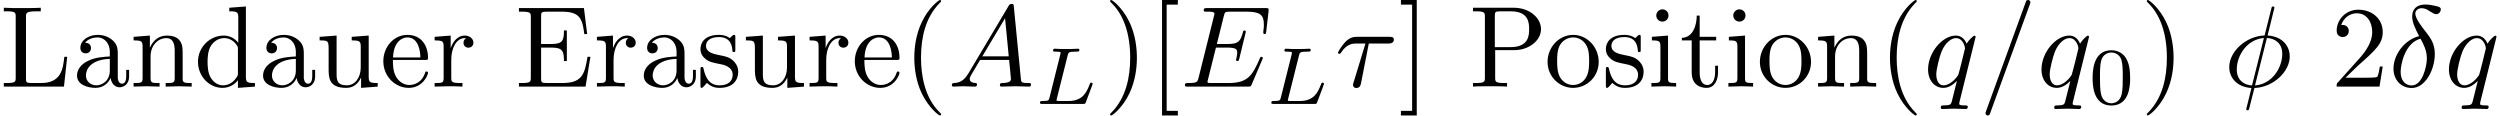
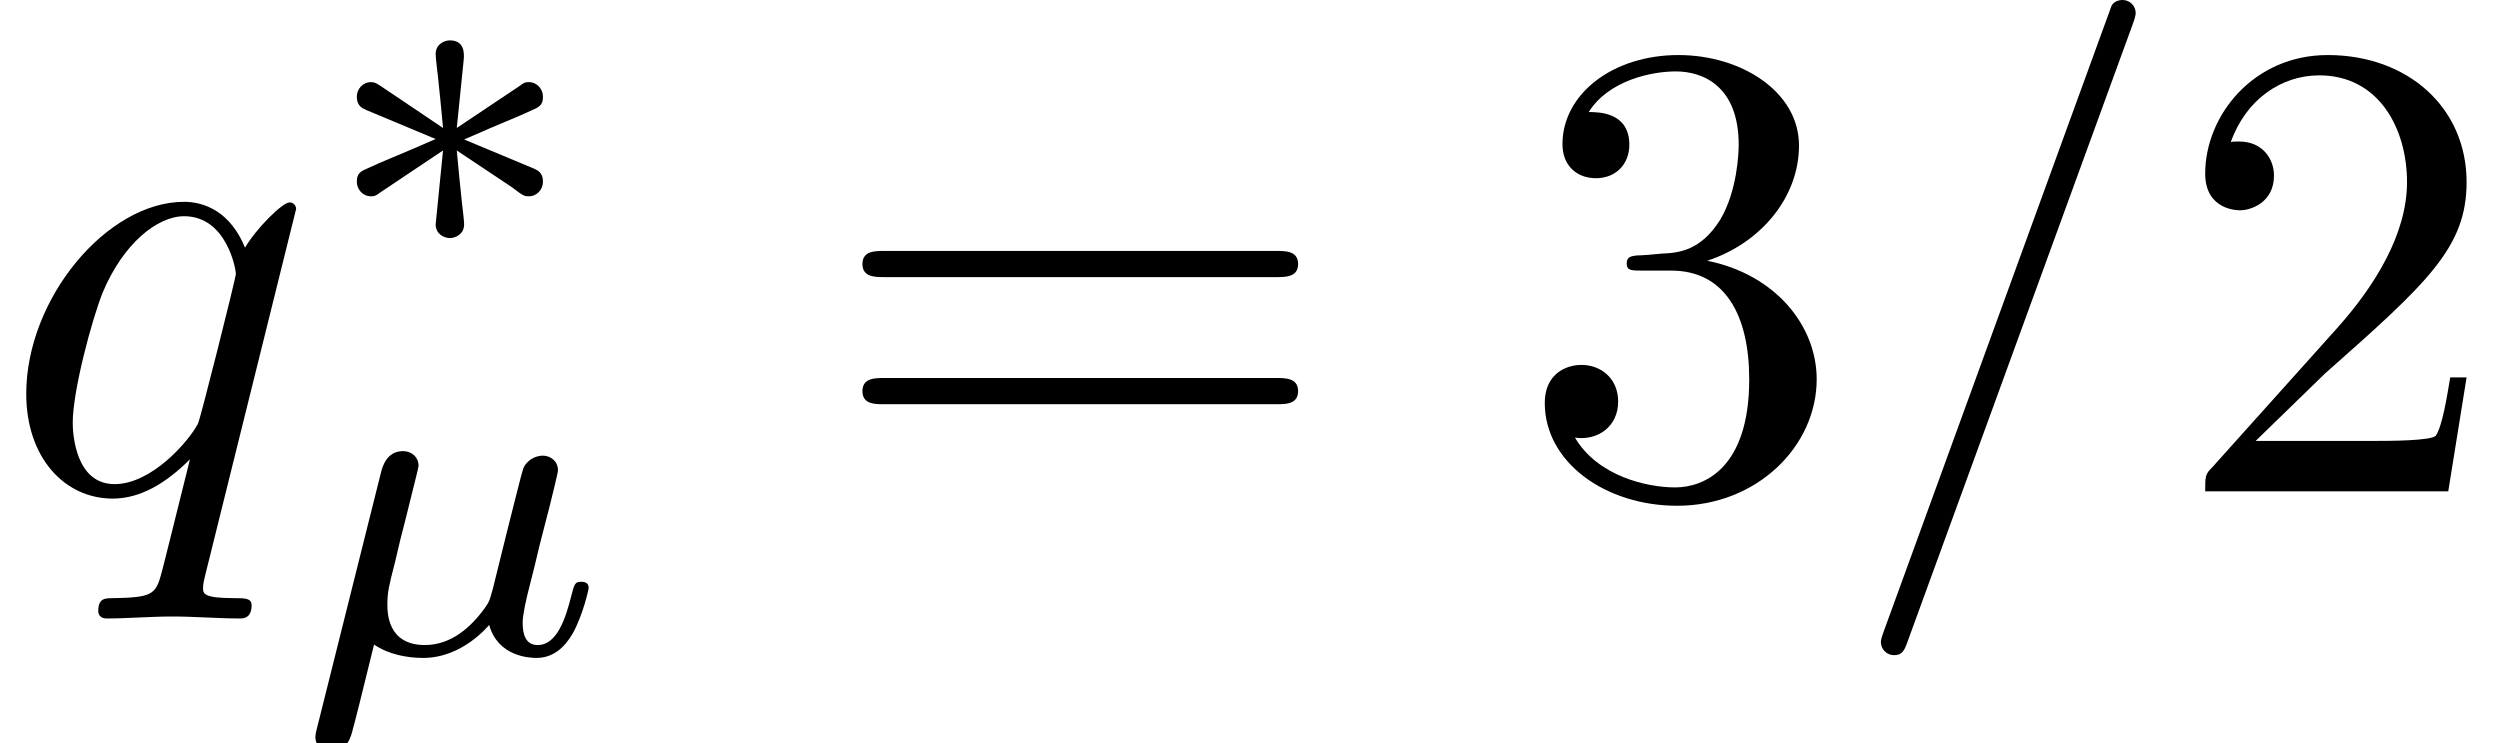
- <svg xmlns="http://www.w3.org/2000/svg" xmlns:xlink="http://www.w3.org/1999/xlink" version="1.1" width="215.704pt" height="9.963pt" viewBox="-72 -72 215.704 9.963">
+ <svg xmlns="http://www.w3.org/2000/svg" xmlns:xlink="http://www.w3.org/1999/xlink" version="1.1" width="38.017pt" height="11.291pt" viewBox="-72 -72 38.017 11.291">
  <defs>
-     <path id="g0-14" d="M2.63-4.354C1.385-4.055 .418-2.76 .418-1.554C.418-.598 1.056 .12 1.993 .12C3.158 .12 3.985-1.445 3.985-2.819C3.985-3.726 3.587-4.224 3.248-4.672C2.889-5.121 2.301-5.868 2.301-6.306C2.301-6.526 2.501-6.765 2.849-6.765C3.148-6.765 3.347-6.635 3.557-6.496C3.756-6.376 3.955-6.247 4.105-6.247C4.354-6.247 4.503-6.486 4.503-6.645C4.503-6.864 4.344-6.894 3.985-6.974C3.467-7.083 3.328-7.083 3.168-7.083C2.391-7.083 2.032-6.655 2.032-6.057C2.032-5.519 2.321-4.961 2.63-4.354ZM2.75-4.134C2.999-3.676 3.298-3.138 3.298-2.421C3.298-1.763 2.919-.1 1.993-.1C1.445-.1 1.036-.518 1.036-1.275C1.036-1.903 1.405-3.776 2.75-4.134Z" />
-     <path id="g0-28" d="M2.929-3.716H4.603C4.732-3.716 5.091-3.716 5.091-4.055C5.091-4.294 4.882-4.294 4.692-4.294H1.903C1.704-4.294 1.315-4.294 .877-3.826C.548-3.467 .269-2.989 .269-2.929C.269-2.919 .269-2.829 .389-2.829C.468-2.829 .488-2.869 .548-2.949C1.036-3.716 1.604-3.716 1.813-3.716H2.64L1.664-.518C1.624-.399 1.564-.189 1.564-.149C1.564-.04 1.634 .12 1.853 .12C2.182 .12 2.232-.159 2.262-.309L2.929-3.716Z" />
-     <path id="g0-30" d="M4.354-6.675C4.354-6.695 4.384-6.804 4.384-6.814S4.384-6.914 4.264-6.914C4.164-6.914 4.154-6.884 4.115-6.715L3.537-4.413C1.953-4.364 .488-3.039 .488-1.684C.488-.737 1.186 .05 2.401 .12C2.321 .428 2.252 .747 2.172 1.056C2.052 1.524 1.953 1.903 1.953 1.933C1.953 2.032 2.022 2.042 2.072 2.042S2.142 2.032 2.172 2.002C2.192 1.983 2.252 1.743 2.281 1.604L2.66 .12C4.264 .07 5.709-1.275 5.709-2.61C5.709-3.397 5.181-4.314 3.796-4.413L4.354-6.675ZM2.451-.1C1.853-.13 1.136-.478 1.136-1.474C1.136-2.67 1.993-4.065 3.477-4.194L2.451-.1ZM3.736-4.194C4.493-4.154 5.061-3.696 5.061-2.819C5.061-1.644 4.204-.219 2.71-.1L3.736-4.194Z" />
-     <path id="g0-61" d="M4.374-7.093C4.423-7.223 4.423-7.263 4.423-7.273C4.423-7.382 4.334-7.472 4.224-7.472C4.154-7.472 4.085-7.442 4.055-7.382L.598 2.112C.548 2.242 .548 2.281 .548 2.291C.548 2.401 .638 2.491 .747 2.491C.877 2.491 .907 2.421 .966 2.252L4.374-7.093Z" />
-     <path id="g0-65" d="M1.783-1.146C1.385-.478 .996-.339 .558-.309C.438-.299 .349-.299 .349-.11C.349-.05 .399 0 .478 0C.747 0 1.056-.03 1.335-.03C1.664-.03 2.012 0 2.331 0C2.391 0 2.521 0 2.521-.189C2.521-.299 2.431-.309 2.361-.309C2.132-.329 1.893-.408 1.893-.658C1.893-.777 1.953-.887 2.032-1.026L2.79-2.301H5.29C5.31-2.092 5.45-.737 5.45-.638C5.45-.339 4.932-.309 4.732-.309C4.593-.309 4.493-.309 4.493-.11C4.493 0 4.613 0 4.633 0C5.041 0 5.469-.03 5.878-.03C6.127-.03 6.755 0 7.004 0C7.064 0 7.183 0 7.183-.199C7.183-.309 7.083-.309 6.954-.309C6.336-.309 6.336-.379 6.306-.667L5.699-6.894C5.679-7.093 5.679-7.133 5.509-7.133C5.35-7.133 5.31-7.064 5.25-6.964L1.783-1.146ZM2.979-2.61L4.941-5.898L5.26-2.61H2.979Z" />
-     <path id="g0-69" d="M7.054-2.321C7.073-2.371 7.103-2.441 7.103-2.461C7.103-2.471 7.103-2.57 6.984-2.57C6.894-2.57 6.874-2.511 6.854-2.451C6.207-.976 5.838-.309 4.134-.309H2.68C2.54-.309 2.521-.309 2.461-.319C2.361-.329 2.331-.339 2.331-.418C2.331-.448 2.331-.468 2.381-.648L3.059-3.367H4.045C4.892-3.367 4.892-3.158 4.892-2.909C4.892-2.839 4.892-2.72 4.822-2.421C4.802-2.371 4.792-2.341 4.792-2.311C4.792-2.262 4.832-2.202 4.922-2.202C5.001-2.202 5.031-2.252 5.071-2.401L5.639-4.732C5.639-4.792 5.589-4.842 5.519-4.842C5.43-4.842 5.41-4.782 5.38-4.663C5.171-3.905 4.991-3.676 4.075-3.676H3.138L3.736-6.077C3.826-6.426 3.836-6.466 4.274-6.466H5.679C6.894-6.466 7.193-6.177 7.193-5.36C7.193-5.121 7.193-5.101 7.153-4.832C7.153-4.772 7.143-4.702 7.143-4.653S7.173-4.533 7.263-4.533C7.372-4.533 7.382-4.593 7.402-4.782L7.601-6.506C7.631-6.775 7.582-6.775 7.333-6.775H2.301C2.102-6.775 2.002-6.775 2.002-6.575C2.002-6.466 2.092-6.466 2.281-6.466C2.65-6.466 2.929-6.466 2.929-6.286C2.929-6.247 2.929-6.227 2.879-6.047L1.564-.777C1.465-.389 1.445-.309 .658-.309C.488-.309 .379-.309 .379-.12C.379 0 .468 0 .658 0H5.828C6.057 0 6.067-.01 6.137-.169L7.054-2.321Z" />
-     <path id="g0-113" d="M4.503-4.294C4.503-4.334 4.473-4.394 4.403-4.394C4.294-4.394 3.895-3.995 3.726-3.706C3.507-4.244 3.118-4.403 2.8-4.403C1.624-4.403 .399-2.929 .399-1.484C.399-.508 .986 .11 1.714 .11C2.142 .11 2.531-.13 2.889-.488C2.8-.139 2.471 1.205 2.441 1.295C2.361 1.574 2.281 1.614 1.724 1.624C1.594 1.624 1.494 1.624 1.494 1.823C1.494 1.833 1.494 1.933 1.624 1.933C1.943 1.933 2.291 1.903 2.62 1.903C2.959 1.903 3.318 1.933 3.646 1.933C3.696 1.933 3.826 1.933 3.826 1.733C3.826 1.624 3.726 1.624 3.567 1.624C3.088 1.624 3.088 1.554 3.088 1.465C3.088 1.395 3.108 1.335 3.128 1.245L4.503-4.294ZM1.743-.11C1.146-.11 1.106-.877 1.106-1.046C1.106-1.524 1.395-2.61 1.564-3.029C1.873-3.766 2.391-4.184 2.8-4.184C3.447-4.184 3.587-3.377 3.587-3.308C3.587-3.248 3.039-1.066 3.009-1.026C2.859-.747 2.301-.11 1.743-.11Z" />
-     <path id="g1-76" d="M2.873-4.191C2.936-4.442 2.957-4.512 3.599-4.512C3.815-4.512 3.884-4.512 3.884-4.666C3.884-4.672 3.877-4.763 3.766-4.763C3.605-4.763 3.417-4.749 3.25-4.742C3.075-4.735 2.866-4.735 2.692-4.735C2.545-4.735 2.357-4.742 2.211-4.742S1.897-4.763 1.757-4.763C1.716-4.763 1.611-4.763 1.611-4.61C1.611-4.512 1.695-4.512 1.834-4.512C1.841-4.512 1.974-4.512 2.099-4.498C2.246-4.484 2.26-4.47 2.26-4.4C2.26-4.387 2.26-4.352 2.232-4.247L1.304-.544C1.241-.307 1.227-.251 .69-.251C.572-.251 .481-.251 .481-.105C.481 0 .565 0 .69 0H4.198C4.373 0 4.38-.007 4.435-.139C4.505-.328 5.028-1.681 5.028-1.736C5.028-1.757 5.014-1.834 4.91-1.834C4.826-1.834 4.812-1.799 4.77-1.688C4.505-1.025 4.198-.251 2.922-.251H2.134C1.918-.251 1.911-.258 1.911-.321C1.911-.328 1.911-.363 1.939-.467L2.873-4.191Z" />
-     <path id="g2-40" d="M3.298 2.391C3.298 2.361 3.298 2.341 3.128 2.172C1.883 .917 1.564-.966 1.564-2.491C1.564-4.224 1.943-5.958 3.168-7.203C3.298-7.323 3.298-7.342 3.298-7.372C3.298-7.442 3.258-7.472 3.198-7.472C3.098-7.472 2.202-6.795 1.614-5.529C1.106-4.433 .986-3.328 .986-2.491C.986-1.714 1.096-.508 1.644 .618C2.242 1.843 3.098 2.491 3.198 2.491C3.258 2.491 3.298 2.461 3.298 2.391Z" />
-     <path id="g2-41" d="M2.879-2.491C2.879-3.268 2.77-4.473 2.222-5.599C1.624-6.824 .767-7.472 .667-7.472C.608-7.472 .568-7.432 .568-7.372C.568-7.342 .568-7.323 .757-7.143C1.733-6.157 2.301-4.573 2.301-2.491C2.301-.787 1.933 .966 .697 2.222C.568 2.341 .568 2.361 .568 2.391C.568 2.451 .608 2.491 .667 2.491C.767 2.491 1.664 1.813 2.252 .548C2.76-.548 2.879-1.654 2.879-2.491Z" />
-     <path id="g2-50" d="M1.265-.767L2.321-1.793C3.875-3.168 4.473-3.706 4.473-4.702C4.473-5.838 3.577-6.635 2.361-6.635C1.235-6.635 .498-5.719 .498-4.832C.498-4.274 .996-4.274 1.026-4.274C1.196-4.274 1.544-4.394 1.544-4.802C1.544-5.061 1.365-5.32 1.016-5.32C.936-5.32 .917-5.32 .887-5.31C1.116-5.958 1.654-6.326 2.232-6.326C3.138-6.326 3.567-5.519 3.567-4.702C3.567-3.905 3.068-3.118 2.521-2.501L.608-.369C.498-.259 .498-.239 .498 0H4.194L4.473-1.733H4.224C4.174-1.435 4.105-.996 4.005-.847C3.935-.767 3.278-.767 3.059-.767H1.265Z" />
-     <path id="g2-69" d="M1.355-.777C1.355-.418 1.335-.309 .568-.309H.329V0H6.077L6.496-2.57H6.247C5.998-1.036 5.768-.309 4.055-.309H2.73C2.262-.309 2.242-.379 2.242-.707V-3.367H3.138C4.105-3.367 4.214-3.049 4.214-2.202H4.463V-4.842H4.214C4.214-3.985 4.105-3.676 3.138-3.676H2.242V-6.067C2.242-6.396 2.262-6.466 2.73-6.466H4.015C5.539-6.466 5.808-5.918 5.968-4.533H6.217L5.938-6.775H.329V-6.466H.568C1.335-6.466 1.355-6.356 1.355-5.998V-.777Z" />
-     <path id="g2-76" d="M5.798-2.57H5.549C5.44-1.554 5.3-.309 3.547-.309H2.73C2.262-.309 2.242-.379 2.242-.707V-6.017C2.242-6.356 2.242-6.496 3.188-6.496H3.517V-6.804C3.158-6.775 2.252-6.775 1.843-6.775C1.455-6.775 .677-6.775 .329-6.804V-6.496H.568C1.335-6.496 1.355-6.386 1.355-6.027V-.777C1.355-.418 1.335-.309 .568-.309H.329V0H5.519L5.798-2.57Z" />
-     <path id="g2-80" d="M2.262-3.148H3.945C5.141-3.148 6.217-3.955 6.217-4.951C6.217-5.928 5.23-6.804 3.866-6.804H.349V-6.496H.588C1.355-6.496 1.375-6.386 1.375-6.027V-.777C1.375-.418 1.355-.309 .588-.309H.349V0C.697-.03 1.435-.03 1.813-.03S2.939-.03 3.288 0V-.309H3.049C2.281-.309 2.262-.418 2.262-.777V-3.148ZM2.232-3.407V-6.097C2.232-6.426 2.252-6.496 2.72-6.496H3.606C5.191-6.496 5.191-5.44 5.191-4.951C5.191-4.483 5.191-3.407 3.606-3.407H2.232Z" />
-     <path id="g2-91" d="M2.54 2.491V2.092H1.574V-7.073H2.54V-7.472H1.176V2.491H2.54Z" />
-     <path id="g2-93" d="M1.584-7.472H.219V-7.073H1.186V2.092H.219V2.491H1.584V-7.472Z" />
-     <path id="g2-97" d="M3.318-.757C3.357-.359 3.626 .06 4.095 .06C4.304 .06 4.912-.08 4.912-.887V-1.445H4.663V-.887C4.663-.309 4.413-.249 4.304-.249C3.975-.249 3.935-.697 3.935-.747V-2.74C3.935-3.158 3.935-3.547 3.577-3.915C3.188-4.304 2.69-4.463 2.212-4.463C1.395-4.463 .707-3.995 .707-3.337C.707-3.039 .907-2.869 1.166-2.869C1.445-2.869 1.624-3.068 1.624-3.328C1.624-3.447 1.574-3.776 1.116-3.786C1.385-4.134 1.873-4.244 2.192-4.244C2.68-4.244 3.248-3.856 3.248-2.969V-2.6C2.74-2.57 2.042-2.54 1.415-2.242C.667-1.903 .418-1.385 .418-.946C.418-.139 1.385 .11 2.012 .11C2.67 .11 3.128-.289 3.318-.757ZM3.248-2.391V-1.395C3.248-.448 2.531-.11 2.082-.11C1.594-.11 1.186-.458 1.186-.956C1.186-1.504 1.604-2.331 3.248-2.391Z" />
-     <path id="g2-100" d="M3.786-.548V.11L5.25 0V-.309C4.553-.309 4.473-.379 4.473-.867V-6.914L3.039-6.804V-6.496C3.736-6.496 3.816-6.426 3.816-5.938V-3.786C3.527-4.144 3.098-4.403 2.56-4.403C1.385-4.403 .339-3.427 .339-2.142C.339-.877 1.315 .11 2.451 .11C3.088 .11 3.537-.229 3.786-.548ZM3.786-3.218V-1.176C3.786-.996 3.786-.976 3.676-.807C3.377-.329 2.929-.11 2.501-.11C2.052-.11 1.694-.369 1.455-.747C1.196-1.156 1.166-1.724 1.166-2.132C1.166-2.501 1.186-3.098 1.474-3.547C1.684-3.856 2.062-4.184 2.6-4.184C2.949-4.184 3.367-4.035 3.676-3.587C3.786-3.417 3.786-3.397 3.786-3.218Z" />
-     <path id="g2-101" d="M1.116-2.511C1.176-3.995 2.012-4.244 2.351-4.244C3.377-4.244 3.477-2.899 3.477-2.511H1.116ZM1.106-2.301H3.885C4.105-2.301 4.134-2.301 4.134-2.511C4.134-3.497 3.597-4.463 2.351-4.463C1.196-4.463 .279-3.437 .279-2.192C.279-.857 1.325 .11 2.471 .11C3.686 .11 4.134-.996 4.134-1.186C4.134-1.285 4.055-1.305 4.005-1.305C3.915-1.305 3.895-1.245 3.875-1.166C3.527-.139 2.63-.139 2.531-.139C2.032-.139 1.634-.438 1.405-.807C1.106-1.285 1.106-1.943 1.106-2.301Z" />
-     <path id="g2-105" d="M1.763-4.403L.369-4.294V-3.985C1.016-3.985 1.106-3.925 1.106-3.437V-.757C1.106-.309 .996-.309 .329-.309V0C.648-.01 1.186-.03 1.425-.03C1.773-.03 2.122-.01 2.461 0V-.309C1.803-.309 1.763-.359 1.763-.747V-4.403ZM1.803-6.137C1.803-6.456 1.554-6.665 1.275-6.665C.966-6.665 .747-6.396 .747-6.137C.747-5.868 .966-5.609 1.275-5.609C1.554-5.609 1.803-5.818 1.803-6.137Z" />
-     <path id="g2-110" d="M1.096-3.427V-.757C1.096-.309 .986-.309 .319-.309V0C.667-.01 1.176-.03 1.445-.03C1.704-.03 2.222-.01 2.56 0V-.309C1.893-.309 1.783-.309 1.783-.757V-2.59C1.783-3.626 2.491-4.184 3.128-4.184C3.756-4.184 3.866-3.646 3.866-3.078V-.757C3.866-.309 3.756-.309 3.088-.309V0C3.437-.01 3.945-.03 4.214-.03C4.473-.03 4.991-.01 5.33 0V-.309C4.812-.309 4.563-.309 4.553-.608V-2.511C4.553-3.367 4.553-3.676 4.244-4.035C4.105-4.204 3.776-4.403 3.198-4.403C2.471-4.403 2.002-3.975 1.724-3.357V-4.403L.319-4.294V-3.985C1.016-3.985 1.096-3.915 1.096-3.427Z" />
-     <path id="g2-111" d="M4.692-2.132C4.692-3.407 3.696-4.463 2.491-4.463C1.245-4.463 .279-3.377 .279-2.132C.279-.847 1.315 .11 2.481 .11C3.686 .11 4.692-.867 4.692-2.132ZM2.491-.139C2.062-.139 1.624-.349 1.355-.807C1.106-1.245 1.106-1.853 1.106-2.212C1.106-2.6 1.106-3.138 1.345-3.577C1.614-4.035 2.082-4.244 2.481-4.244C2.919-4.244 3.347-4.025 3.606-3.597S3.866-2.59 3.866-2.212C3.866-1.853 3.866-1.315 3.646-.877C3.427-.428 2.989-.139 2.491-.139Z" />
-     <path id="g2-114" d="M1.664-3.308V-4.403L.279-4.294V-3.985C.976-3.985 1.056-3.915 1.056-3.427V-.757C1.056-.309 .946-.309 .279-.309V0C.667-.01 1.136-.03 1.415-.03C1.813-.03 2.281-.03 2.68 0V-.309H2.471C1.733-.309 1.714-.418 1.714-.777V-2.311C1.714-3.298 2.132-4.184 2.889-4.184C2.959-4.184 2.979-4.184 2.999-4.174C2.969-4.164 2.77-4.045 2.77-3.786C2.77-3.507 2.979-3.357 3.198-3.357C3.377-3.357 3.626-3.477 3.626-3.796S3.318-4.403 2.889-4.403C2.162-4.403 1.803-3.736 1.664-3.308Z" />
-     <path id="g2-115" d="M2.072-1.933C2.291-1.893 3.108-1.733 3.108-1.016C3.108-.508 2.76-.11 1.983-.11C1.146-.11 .787-.677 .598-1.524C.568-1.654 .558-1.694 .458-1.694C.329-1.694 .329-1.624 .329-1.445V-.13C.329 .04 .329 .11 .438 .11C.488 .11 .498 .1 .687-.09C.707-.11 .707-.13 .887-.319C1.325 .1 1.773 .11 1.983 .11C3.128 .11 3.587-.558 3.587-1.275C3.587-1.803 3.288-2.102 3.168-2.222C2.839-2.54 2.451-2.62 2.032-2.7C1.474-2.809 .807-2.939 .807-3.517C.807-3.866 1.066-4.274 1.923-4.274C3.019-4.274 3.068-3.377 3.088-3.068C3.098-2.979 3.188-2.979 3.208-2.979C3.337-2.979 3.337-3.029 3.337-3.218V-4.224C3.337-4.394 3.337-4.463 3.228-4.463C3.178-4.463 3.158-4.463 3.029-4.344C2.999-4.304 2.899-4.214 2.859-4.184C2.481-4.463 2.072-4.463 1.923-4.463C.707-4.463 .329-3.796 .329-3.238C.329-2.889 .488-2.61 .757-2.391C1.076-2.132 1.355-2.072 2.072-1.933Z" />
-     <path id="g2-116" d="M1.724-3.985H3.148V-4.294H1.724V-6.127H1.474C1.465-5.31 1.166-4.244 .189-4.204V-3.985H1.036V-1.235C1.036-.01 1.963 .11 2.321 .11C3.029 .11 3.308-.598 3.308-1.235V-1.803H3.059V-1.255C3.059-.518 2.76-.139 2.391-.139C1.724-.139 1.724-1.046 1.724-1.215V-3.985Z" />
-     <path id="g2-117" d="M3.895-.787V.11L5.33 0V-.309C4.633-.309 4.553-.379 4.553-.867V-4.403L3.088-4.294V-3.985C3.786-3.985 3.866-3.915 3.866-3.427V-1.654C3.866-.787 3.387-.11 2.66-.11C1.823-.11 1.783-.578 1.783-1.096V-4.403L.319-4.294V-3.985C1.096-3.985 1.096-3.955 1.096-3.068V-1.574C1.096-.797 1.096 .11 2.61 .11C3.168 .11 3.606-.169 3.895-.787Z" />
-     <path id="g3-48" d="M3.599-2.225C3.599-2.992 3.508-3.543 3.187-4.031C2.971-4.352 2.538-4.631 1.981-4.631C.363-4.631 .363-2.727 .363-2.225S.363 .139 1.981 .139S3.599-1.723 3.599-2.225ZM1.981-.056C1.66-.056 1.234-.244 1.095-.816C.997-1.227 .997-1.799 .997-2.315C.997-2.824 .997-3.354 1.102-3.738C1.248-4.289 1.695-4.435 1.981-4.435C2.357-4.435 2.72-4.205 2.845-3.801C2.957-3.424 2.964-2.922 2.964-2.315C2.964-1.799 2.964-1.283 2.873-.844C2.734-.209 2.26-.056 1.981-.056Z" />
+     <path id="g0-3" d="M2.253-1.736C2.824-1.988 3.082-2.085 3.257-2.169C3.389-2.225 3.452-2.253 3.452-2.385C3.452-2.504 3.361-2.608 3.236-2.608C3.187-2.608 3.173-2.608 3.089-2.545L2.141-1.911L2.246-2.943C2.26-3.068 2.246-3.243 2.036-3.243C1.953-3.243 1.82-3.187 1.82-3.034C1.82-2.971 1.848-2.762 1.855-2.692C1.869-2.573 1.918-2.071 1.932-1.911L.99-2.545C.921-2.587 .9-2.608 .837-2.608C.711-2.608 .621-2.504 .621-2.385C.621-2.246 .704-2.211 .767-2.183L1.82-1.743C1.248-1.492 .99-1.395 .816-1.311C.683-1.255 .621-1.227 .621-1.095C.621-.976 .711-.872 .837-.872C.886-.872 .9-.872 .983-.934L1.932-1.569L1.82-.446C1.82-.293 1.953-.237 2.036-.237S2.253-.293 2.253-.446C2.253-.509 2.225-.718 2.218-.788C2.204-.907 2.155-1.409 2.141-1.569L2.978-1.011C3.159-.872 3.173-.872 3.236-.872C3.361-.872 3.452-.976 3.452-1.095C3.452-1.234 3.368-1.269 3.306-1.297L2.253-1.736Z" />
+     <path id="g1-61" d="M4.374-7.093C4.423-7.223 4.423-7.263 4.423-7.273C4.423-7.382 4.334-7.472 4.224-7.472C4.154-7.472 4.085-7.442 4.055-7.382L.598 2.112C.548 2.242 .548 2.281 .548 2.291C.548 2.401 .638 2.491 .747 2.491C.877 2.491 .907 2.421 .966 2.252L4.374-7.093Z" />
+     <path id="g1-113" d="M4.503-4.294C4.503-4.334 4.473-4.394 4.403-4.394C4.294-4.394 3.895-3.995 3.726-3.706C3.507-4.244 3.118-4.403 2.8-4.403C1.624-4.403 .399-2.929 .399-1.484C.399-.508 .986 .11 1.714 .11C2.142 .11 2.531-.13 2.889-.488C2.8-.139 2.471 1.205 2.441 1.295C2.361 1.574 2.281 1.614 1.724 1.624C1.594 1.624 1.494 1.624 1.494 1.823C1.494 1.833 1.494 1.933 1.624 1.933C1.943 1.933 2.291 1.903 2.62 1.903C2.959 1.903 3.318 1.933 3.646 1.933C3.696 1.933 3.826 1.933 3.826 1.733C3.826 1.624 3.726 1.624 3.567 1.624C3.088 1.624 3.088 1.554 3.088 1.465C3.088 1.395 3.108 1.335 3.128 1.245L4.503-4.294ZM1.743-.11C1.146-.11 1.106-.877 1.106-1.046C1.106-1.524 1.395-2.61 1.564-3.029C1.873-3.766 2.391-4.184 2.8-4.184C3.447-4.184 3.587-3.377 3.587-3.308C3.587-3.248 3.039-1.066 3.009-1.026C2.859-.747 2.301-.11 1.743-.11Z" />
+     <path id="g2-22" d="M.377 1.123C.349 1.227 .349 1.262 .349 1.269C.349 1.423 .474 1.492 .586 1.492C.837 1.492 .893 1.262 .921 1.144C.934 1.109 1.074 .551 1.241-.133C1.458 .014 1.736 .07 1.988 .07C2.587 .07 2.978-.418 2.992-.432C3.124 .049 3.605 .07 3.71 .07C3.961 .07 4.135-.084 4.261-.3C4.414-.572 4.505-.969 4.505-.997C4.505-1.088 4.414-1.088 4.394-1.088C4.296-1.088 4.289-1.06 4.24-.872C4.156-.537 4.024-.126 3.731-.126C3.55-.126 3.501-.279 3.501-.467C3.501-.586 3.557-.837 3.605-1.018C3.654-1.206 3.724-1.492 3.759-1.646L3.919-2.267C3.961-2.441 4.038-2.748 4.038-2.783C4.038-2.922 3.926-3.006 3.808-3.006C3.731-3.006 3.599-2.971 3.522-2.838C3.501-2.797 3.445-2.573 3.41-2.434L3.264-1.855L3.048-.983C2.999-.809 2.999-.795 2.936-.704C2.72-.398 2.413-.126 2.015-.126C1.444-.126 1.444-.621 1.444-.746C1.444-.928 1.465-1.018 1.562-1.395C1.632-1.702 1.646-1.75 1.716-2.022L1.813-2.413C1.848-2.559 1.918-2.824 1.918-2.852C1.918-2.978 1.82-3.075 1.681-3.075C1.43-3.075 1.367-2.831 1.346-2.748L.377 1.123Z" />
+     <path id="g3-50" d="M1.265-.767L2.321-1.793C3.875-3.168 4.473-3.706 4.473-4.702C4.473-5.838 3.577-6.635 2.361-6.635C1.235-6.635 .498-5.719 .498-4.832C.498-4.274 .996-4.274 1.026-4.274C1.196-4.274 1.544-4.394 1.544-4.802C1.544-5.061 1.365-5.32 1.016-5.32C.936-5.32 .917-5.32 .887-5.31C1.116-5.958 1.654-6.326 2.232-6.326C3.138-6.326 3.567-5.519 3.567-4.702C3.567-3.905 3.068-3.118 2.521-2.501L.608-.369C.498-.259 .498-.239 .498 0H4.194L4.473-1.733H4.224C4.174-1.435 4.105-.996 4.005-.847C3.935-.767 3.278-.767 3.059-.767H1.265Z" />
+     <path id="g3-51" d="M2.889-3.507C3.706-3.776 4.284-4.473 4.284-5.26C4.284-6.077 3.407-6.635 2.451-6.635C1.445-6.635 .687-6.037 .687-5.28C.687-4.951 .907-4.762 1.196-4.762C1.504-4.762 1.704-4.981 1.704-5.27C1.704-5.768 1.235-5.768 1.086-5.768C1.395-6.257 2.052-6.386 2.411-6.386C2.819-6.386 3.367-6.167 3.367-5.27C3.367-5.151 3.347-4.573 3.088-4.134C2.79-3.656 2.451-3.626 2.202-3.616C2.122-3.606 1.883-3.587 1.813-3.587C1.733-3.577 1.664-3.567 1.664-3.467C1.664-3.357 1.733-3.357 1.903-3.357H2.341C3.158-3.357 3.527-2.68 3.527-1.704C3.527-.349 2.839-.06 2.401-.06C1.973-.06 1.225-.229 .877-.817C1.225-.767 1.534-.986 1.534-1.365C1.534-1.724 1.265-1.923 .976-1.923C.737-1.923 .418-1.783 .418-1.345C.418-.438 1.345 .219 2.431 .219C3.646 .219 4.553-.687 4.553-1.704C4.553-2.521 3.925-3.298 2.889-3.507Z" />
+     <path id="g3-61" d="M6.844-3.258C6.994-3.258 7.183-3.258 7.183-3.457S6.994-3.656 6.854-3.656H.887C.747-3.656 .558-3.656 .558-3.457S.747-3.258 .897-3.258H6.844ZM6.854-1.325C6.994-1.325 7.183-1.325 7.183-1.524S6.994-1.724 6.844-1.724H.897C.747-1.724 .558-1.724 .558-1.524S.747-1.325 .887-1.325H6.854Z" />
  </defs>
  <g id="page1">
-     <use x="-72" y="-64.528" xlink:href="#g2-76" />
-     <use x="-65.773" y="-64.528" xlink:href="#g2-97" />
-     <use x="-60.792" y="-64.528" xlink:href="#g2-110" />
-     <use x="-55.257" y="-64.528" xlink:href="#g2-100" />
-     <use x="-49.722" y="-64.528" xlink:href="#g2-97" />
-     <use x="-44.741" y="-64.528" xlink:href="#g2-117" />
-     <use x="-39.206" y="-64.528" xlink:href="#g2-101" />
-     <use x="-34.778" y="-64.528" xlink:href="#g2-114" />
-     <use x="-27.555" y="-64.528" xlink:href="#g2-69" />
-     <use x="-20.775" y="-64.528" xlink:href="#g2-114" />
-     <use x="-16.873" y="-64.528" xlink:href="#g2-97" />
-     <use x="-11.892" y="-64.528" xlink:href="#g2-115" />
-     <use x="-7.962" y="-64.528" xlink:href="#g2-117" />
-     <use x="-2.427" y="-64.528" xlink:href="#g2-114" />
-     <use x="1.475" y="-64.528" xlink:href="#g2-101" />
-     <use x="5.902" y="-64.528" xlink:href="#g2-40" />
-     <use x="9.777" y="-64.528" xlink:href="#g0-65" />
-     <use x="17.249" y="-63.034" xlink:href="#g1-76" />
-     <use x="23.213" y="-64.528" xlink:href="#g2-41" />
-     <use x="27.087" y="-64.528" xlink:href="#g2-91" />
-     <use x="29.854" y="-64.528" xlink:href="#g0-69" />
-     <use x="37.209" y="-63.034" xlink:href="#g1-76" />
-     <use x="43.173" y="-64.528" xlink:href="#g0-28" />
-     <use x="48.655" y="-64.528" xlink:href="#g2-93" />
-     <use x="54.744" y="-64.528" xlink:href="#g2-80" />
-     <use x="61.247" y="-64.528" xlink:href="#g2-111" />
-     <use x="66.228" y="-64.528" xlink:href="#g2-115" />
-     <use x="70.158" y="-64.528" xlink:href="#g2-105" />
-     <use x="72.926" y="-64.528" xlink:href="#g2-116" />
-     <use x="76.8" y="-64.528" xlink:href="#g2-105" />
-     <use x="79.567" y="-64.528" xlink:href="#g2-111" />
-     <use x="84.549" y="-64.528" xlink:href="#g2-110" />
-     <use x="90.084" y="-64.528" xlink:href="#g2-40" />
-     <use x="93.958" y="-64.528" xlink:href="#g0-113" />
-     <use x="98.763" y="-64.528" xlink:href="#g0-61" />
-     <use x="103.744" y="-64.528" xlink:href="#g0-113" />
-     <use x="108.192" y="-63.034" xlink:href="#g3-48" />
-     <use x="112.661" y="-64.528" xlink:href="#g2-41" />
-     <use x="119.856" y="-64.528" xlink:href="#g0-30" />
-     <use x="129.113" y="-64.528" xlink:href="#g2-50" />
-     <use x="134.095" y="-64.528" xlink:href="#g0-14" />
-     <use x="138.899" y="-64.528" xlink:href="#g0-113" />
+     <use x="-72" y="-64.528" xlink:href="#g1-113" />
+     <use x="-67.195" y="-68.143" xlink:href="#g0-3" />
+     <use x="-67.553" y="-62.065" xlink:href="#g2-22" />
+     <use x="-59.443" y="-64.528" xlink:href="#g3-61" />
+     <use x="-48.927" y="-64.528" xlink:href="#g3-51" />
+     <use x="-43.946" y="-64.528" xlink:href="#g1-61" />
+     <use x="-38.964" y="-64.528" xlink:href="#g3-50" />
  </g>
</svg>
